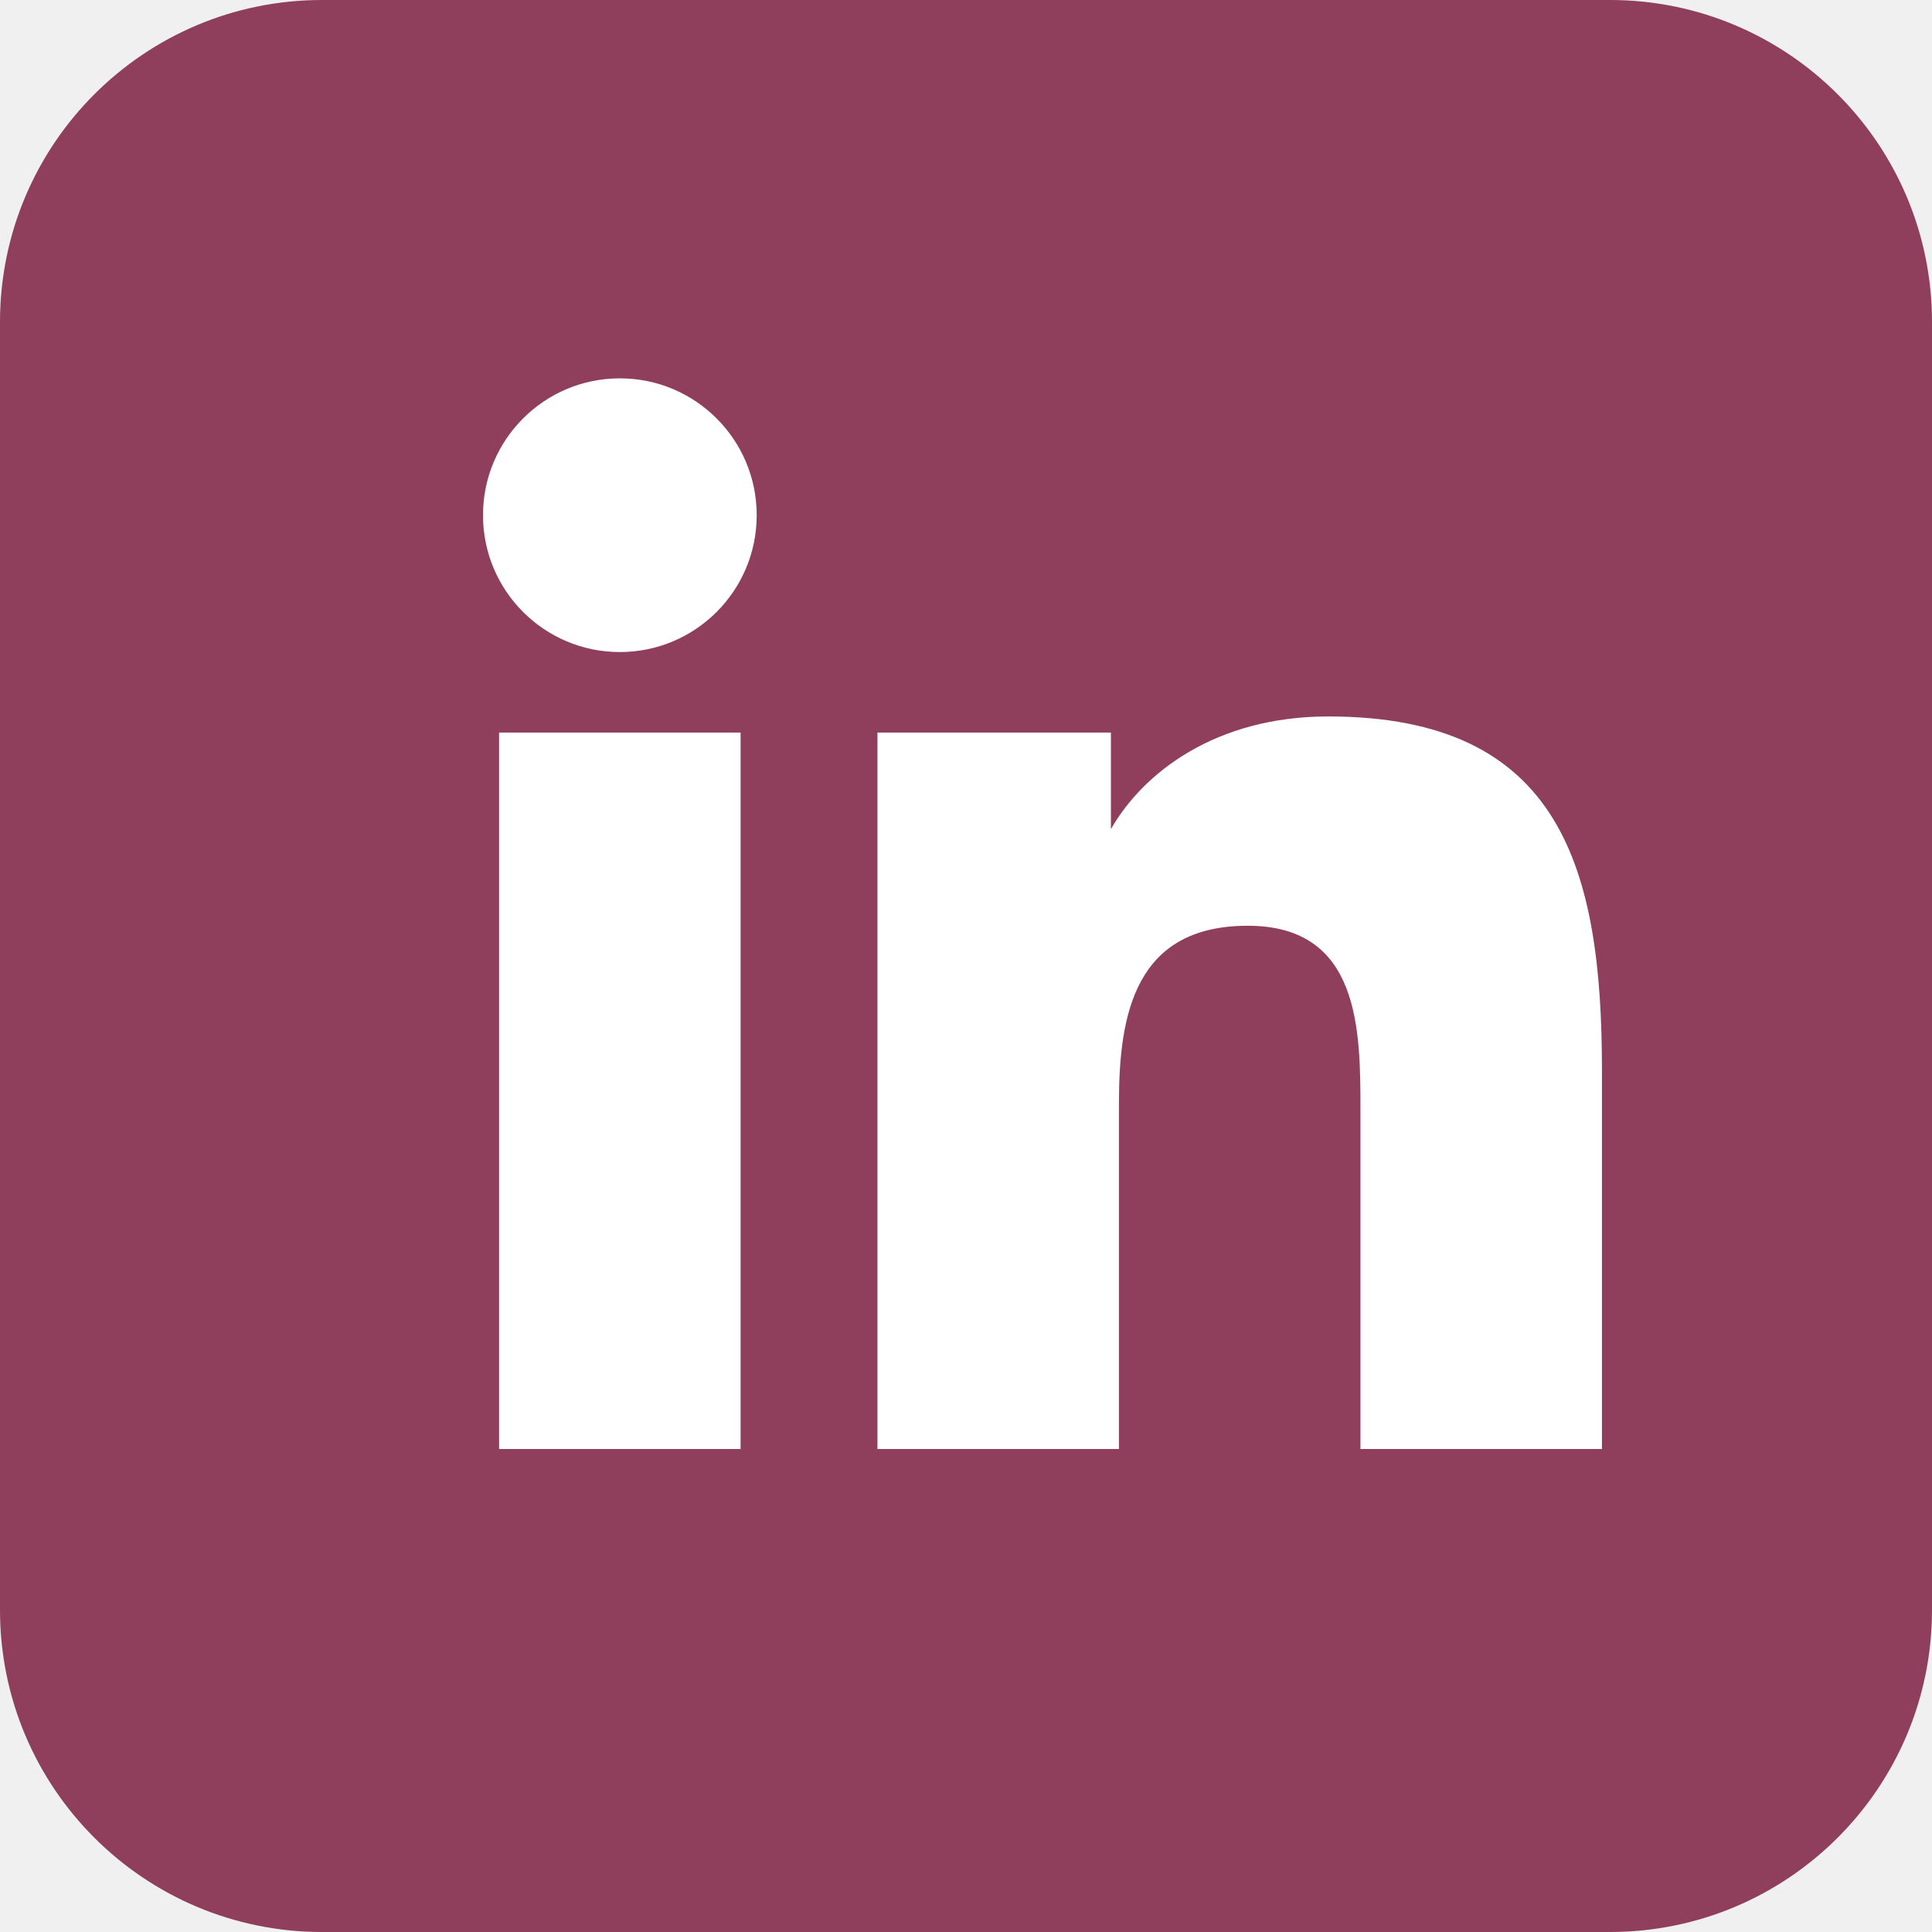
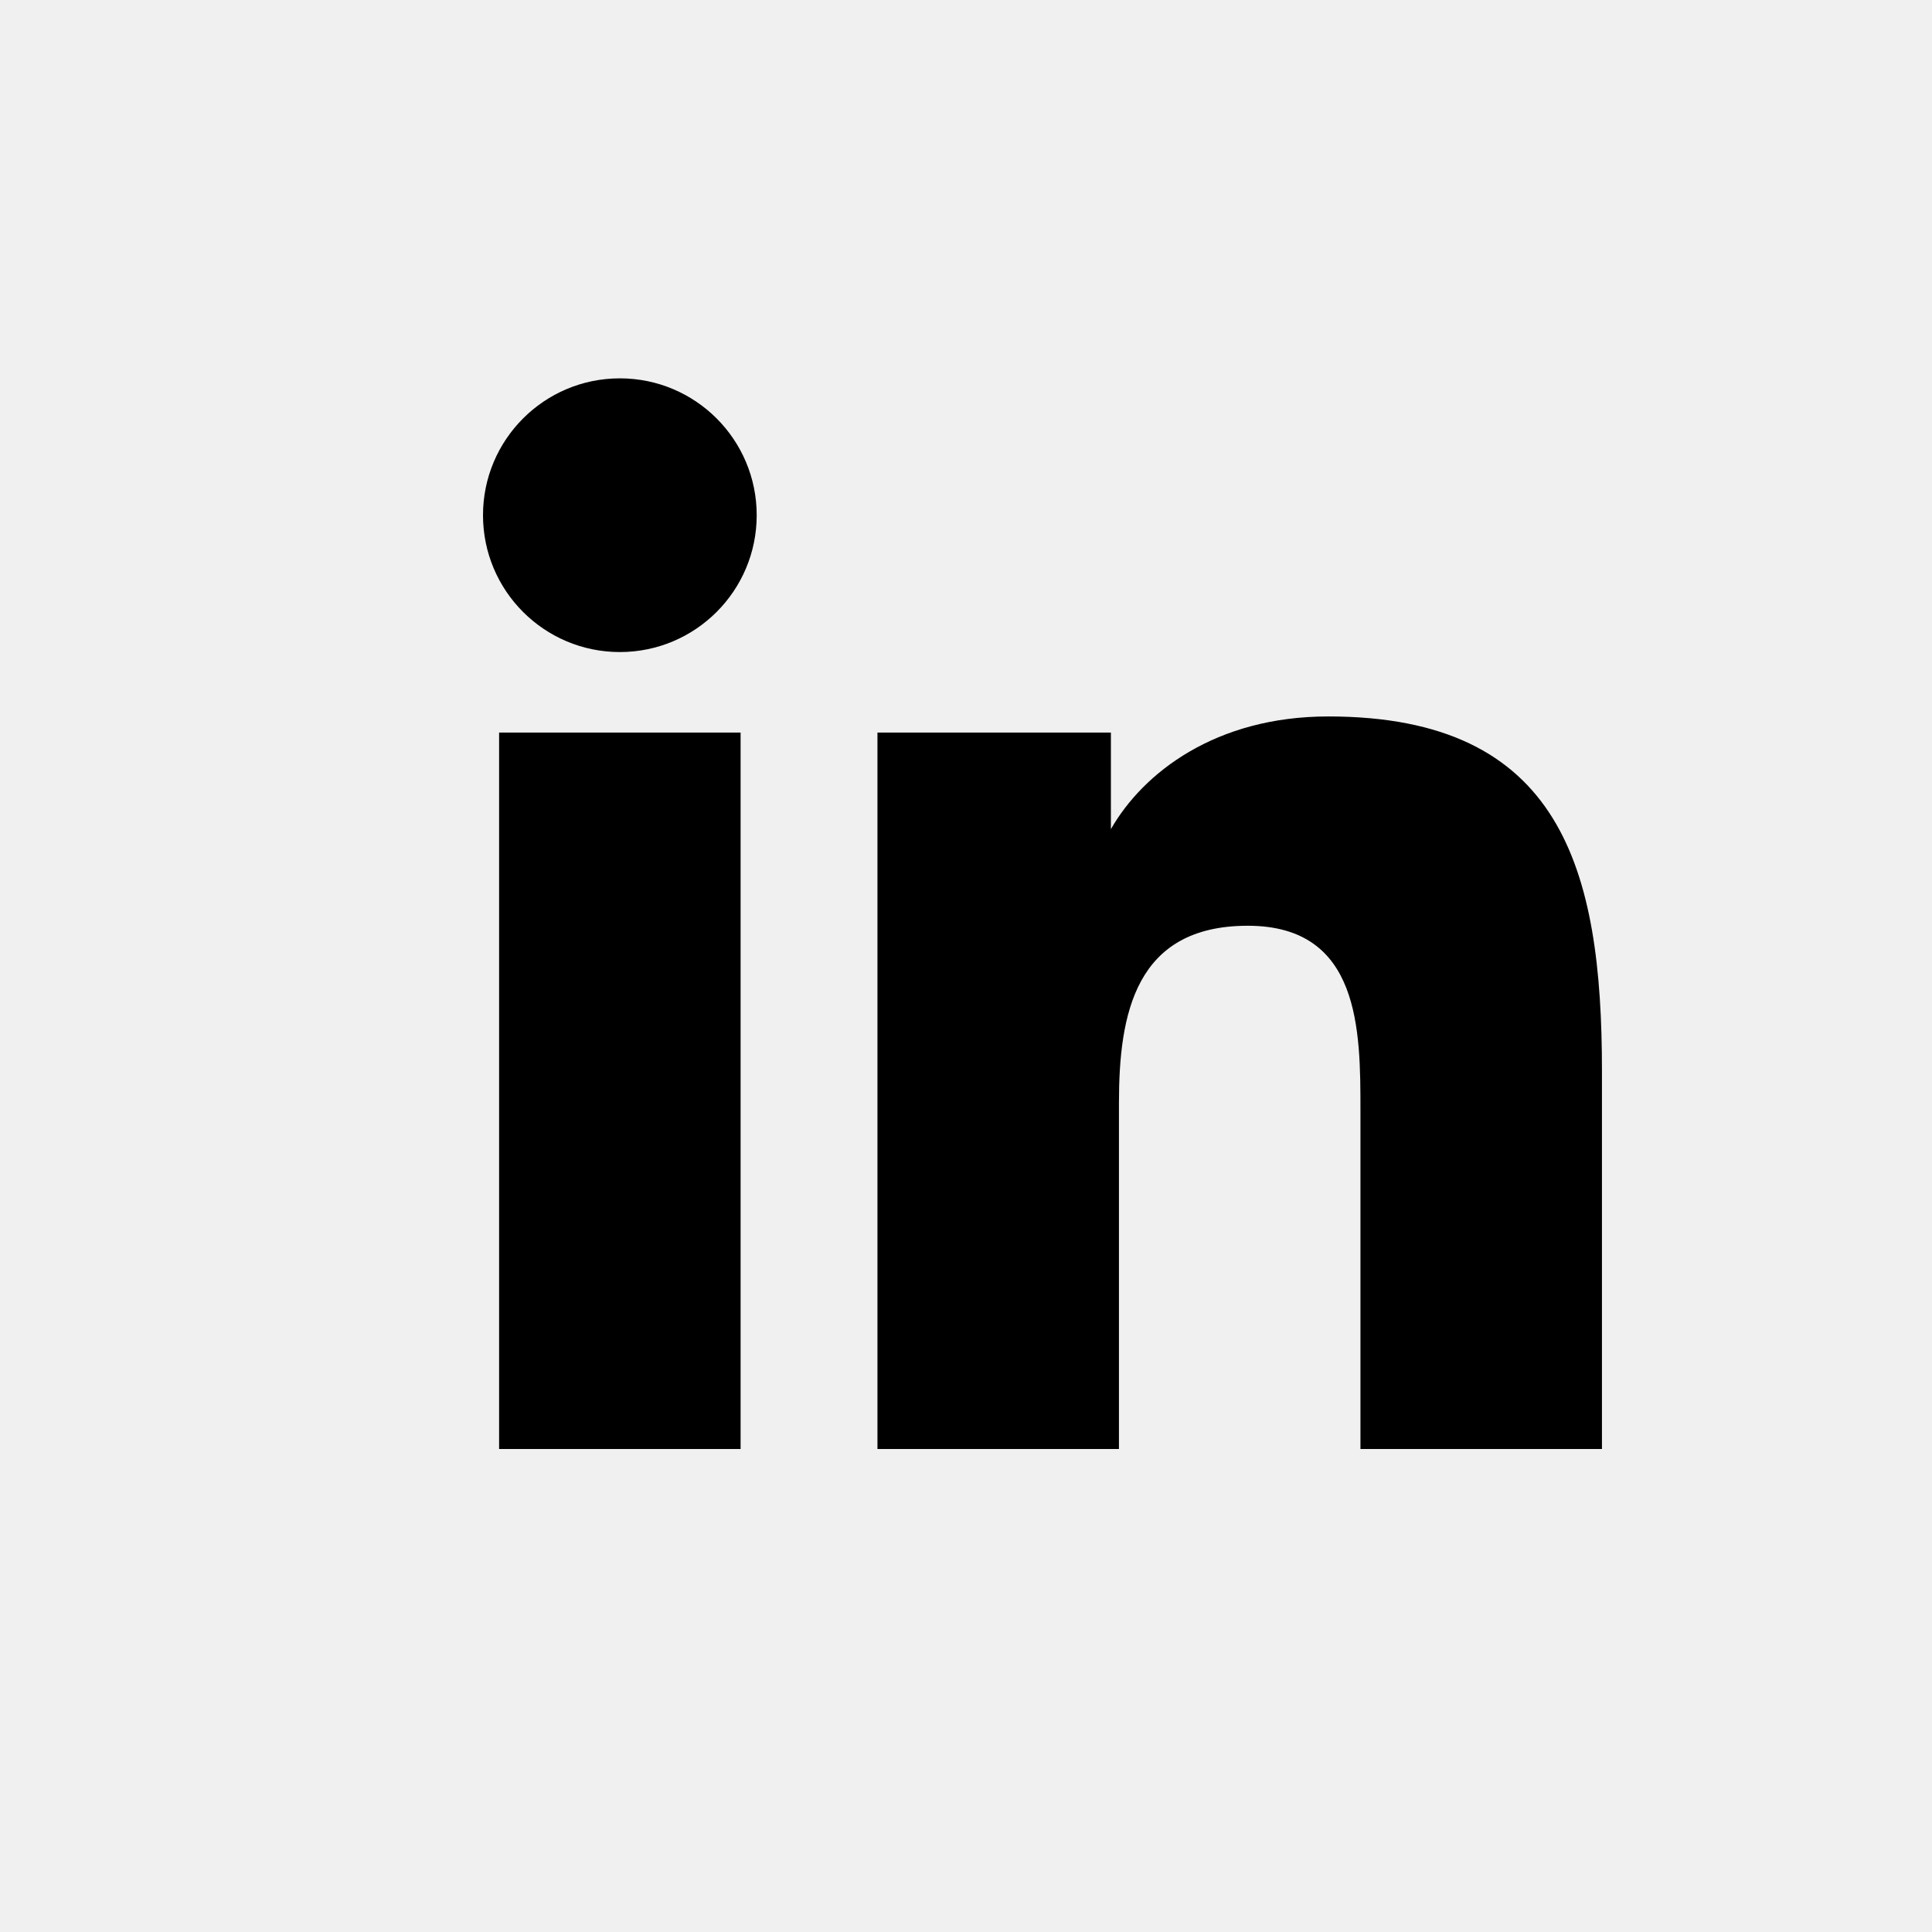
<svg xmlns="http://www.w3.org/2000/svg" viewBox="0 0 24 24" role="img" aria-label="LinkedIn">
-   <rect width="24" height="24" rx="4" fill="#8f3f5b" />
-   <path fill="#fff" d="M6.2 9.1h3V18h-3V9.1Zm1.5-4.4a1.7 1.7 0 1 1 0 3.4 1.7 1.7 0 0 1 0-3.4Zm3.2 4.4h2.9v1.2c.4-.7 1.3-1.4 2.7-1.4 2.9 0 3.4 1.9 3.4 4.4V18h-3v-4.2c0-1 0-2.3-1.4-2.3s-1.6 1.1-1.6 2.2V18h-3V9.1Z" />
+   <path fill="#000" d="M6.2 9.1h3V18h-3V9.1Zm1.5-4.4a1.7 1.7 0 1 1 0 3.4 1.7 1.7 0 0 1 0-3.4Zm3.2 4.4h2.9v1.2c.4-.7 1.3-1.4 2.7-1.4 2.9 0 3.4 1.9 3.4 4.4V18h-3v-4.2c0-1 0-2.3-1.4-2.3s-1.6 1.1-1.6 2.2V18h-3V9.1Z" />
</svg>
